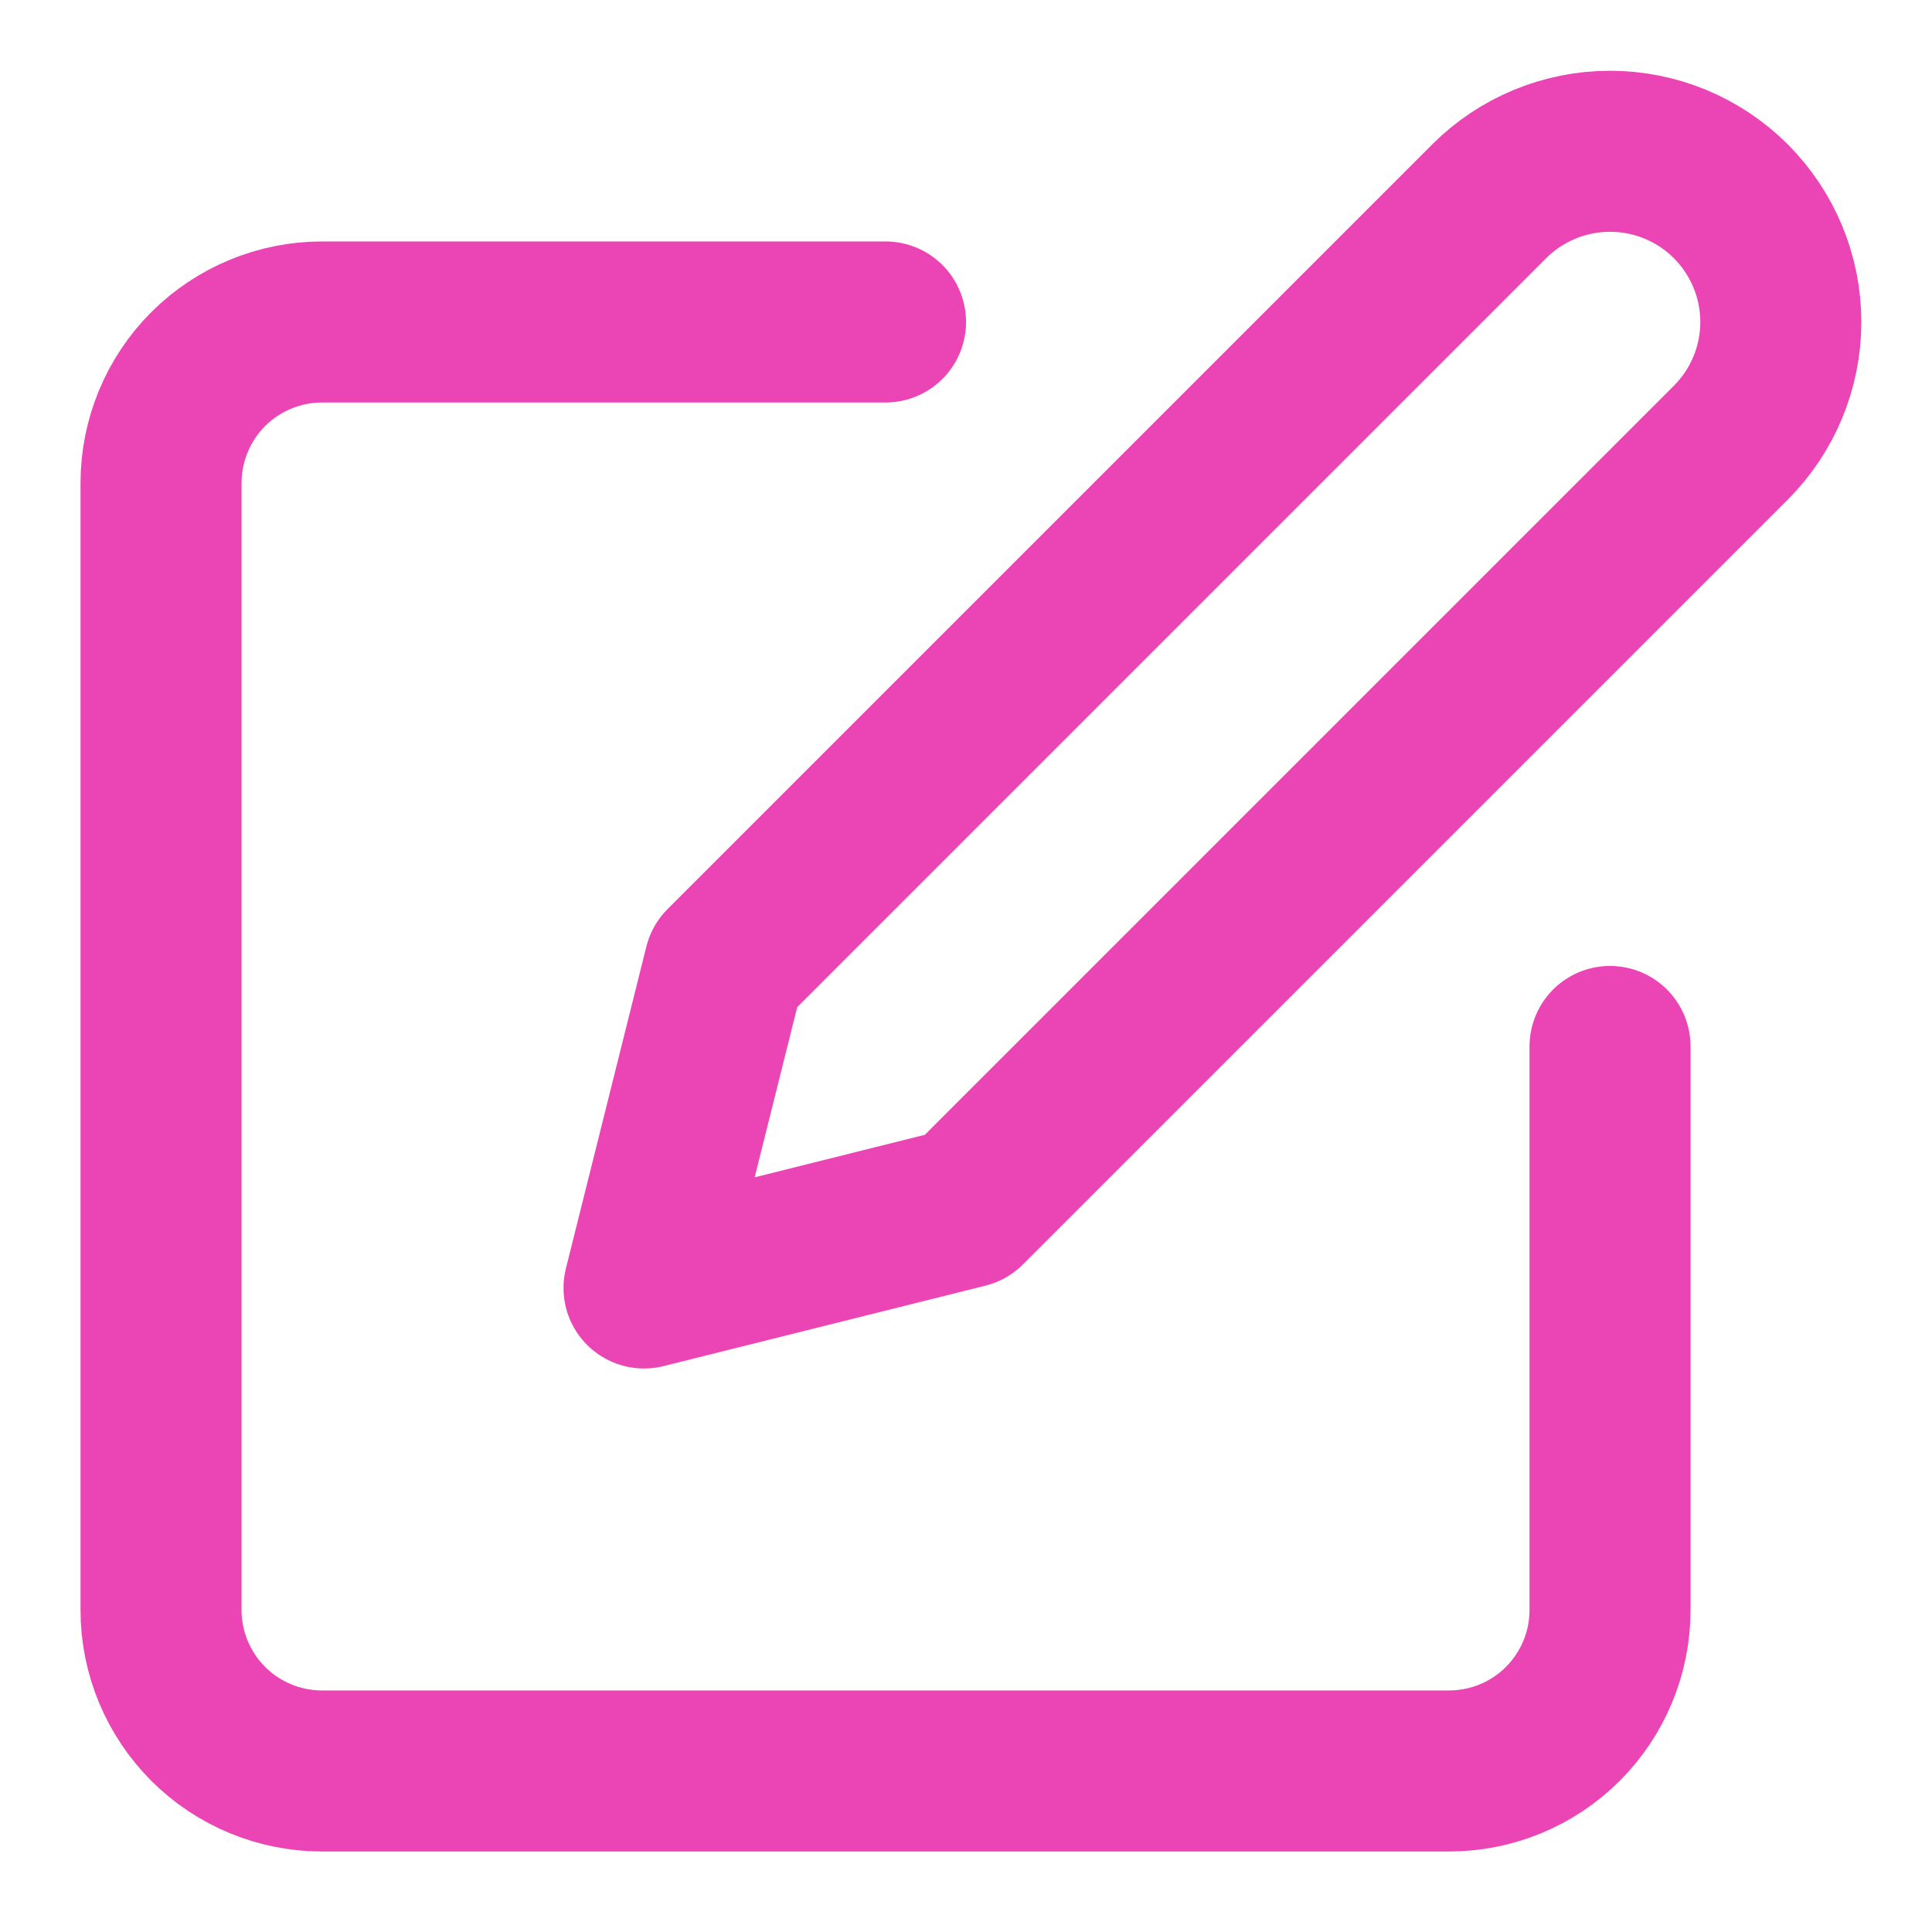
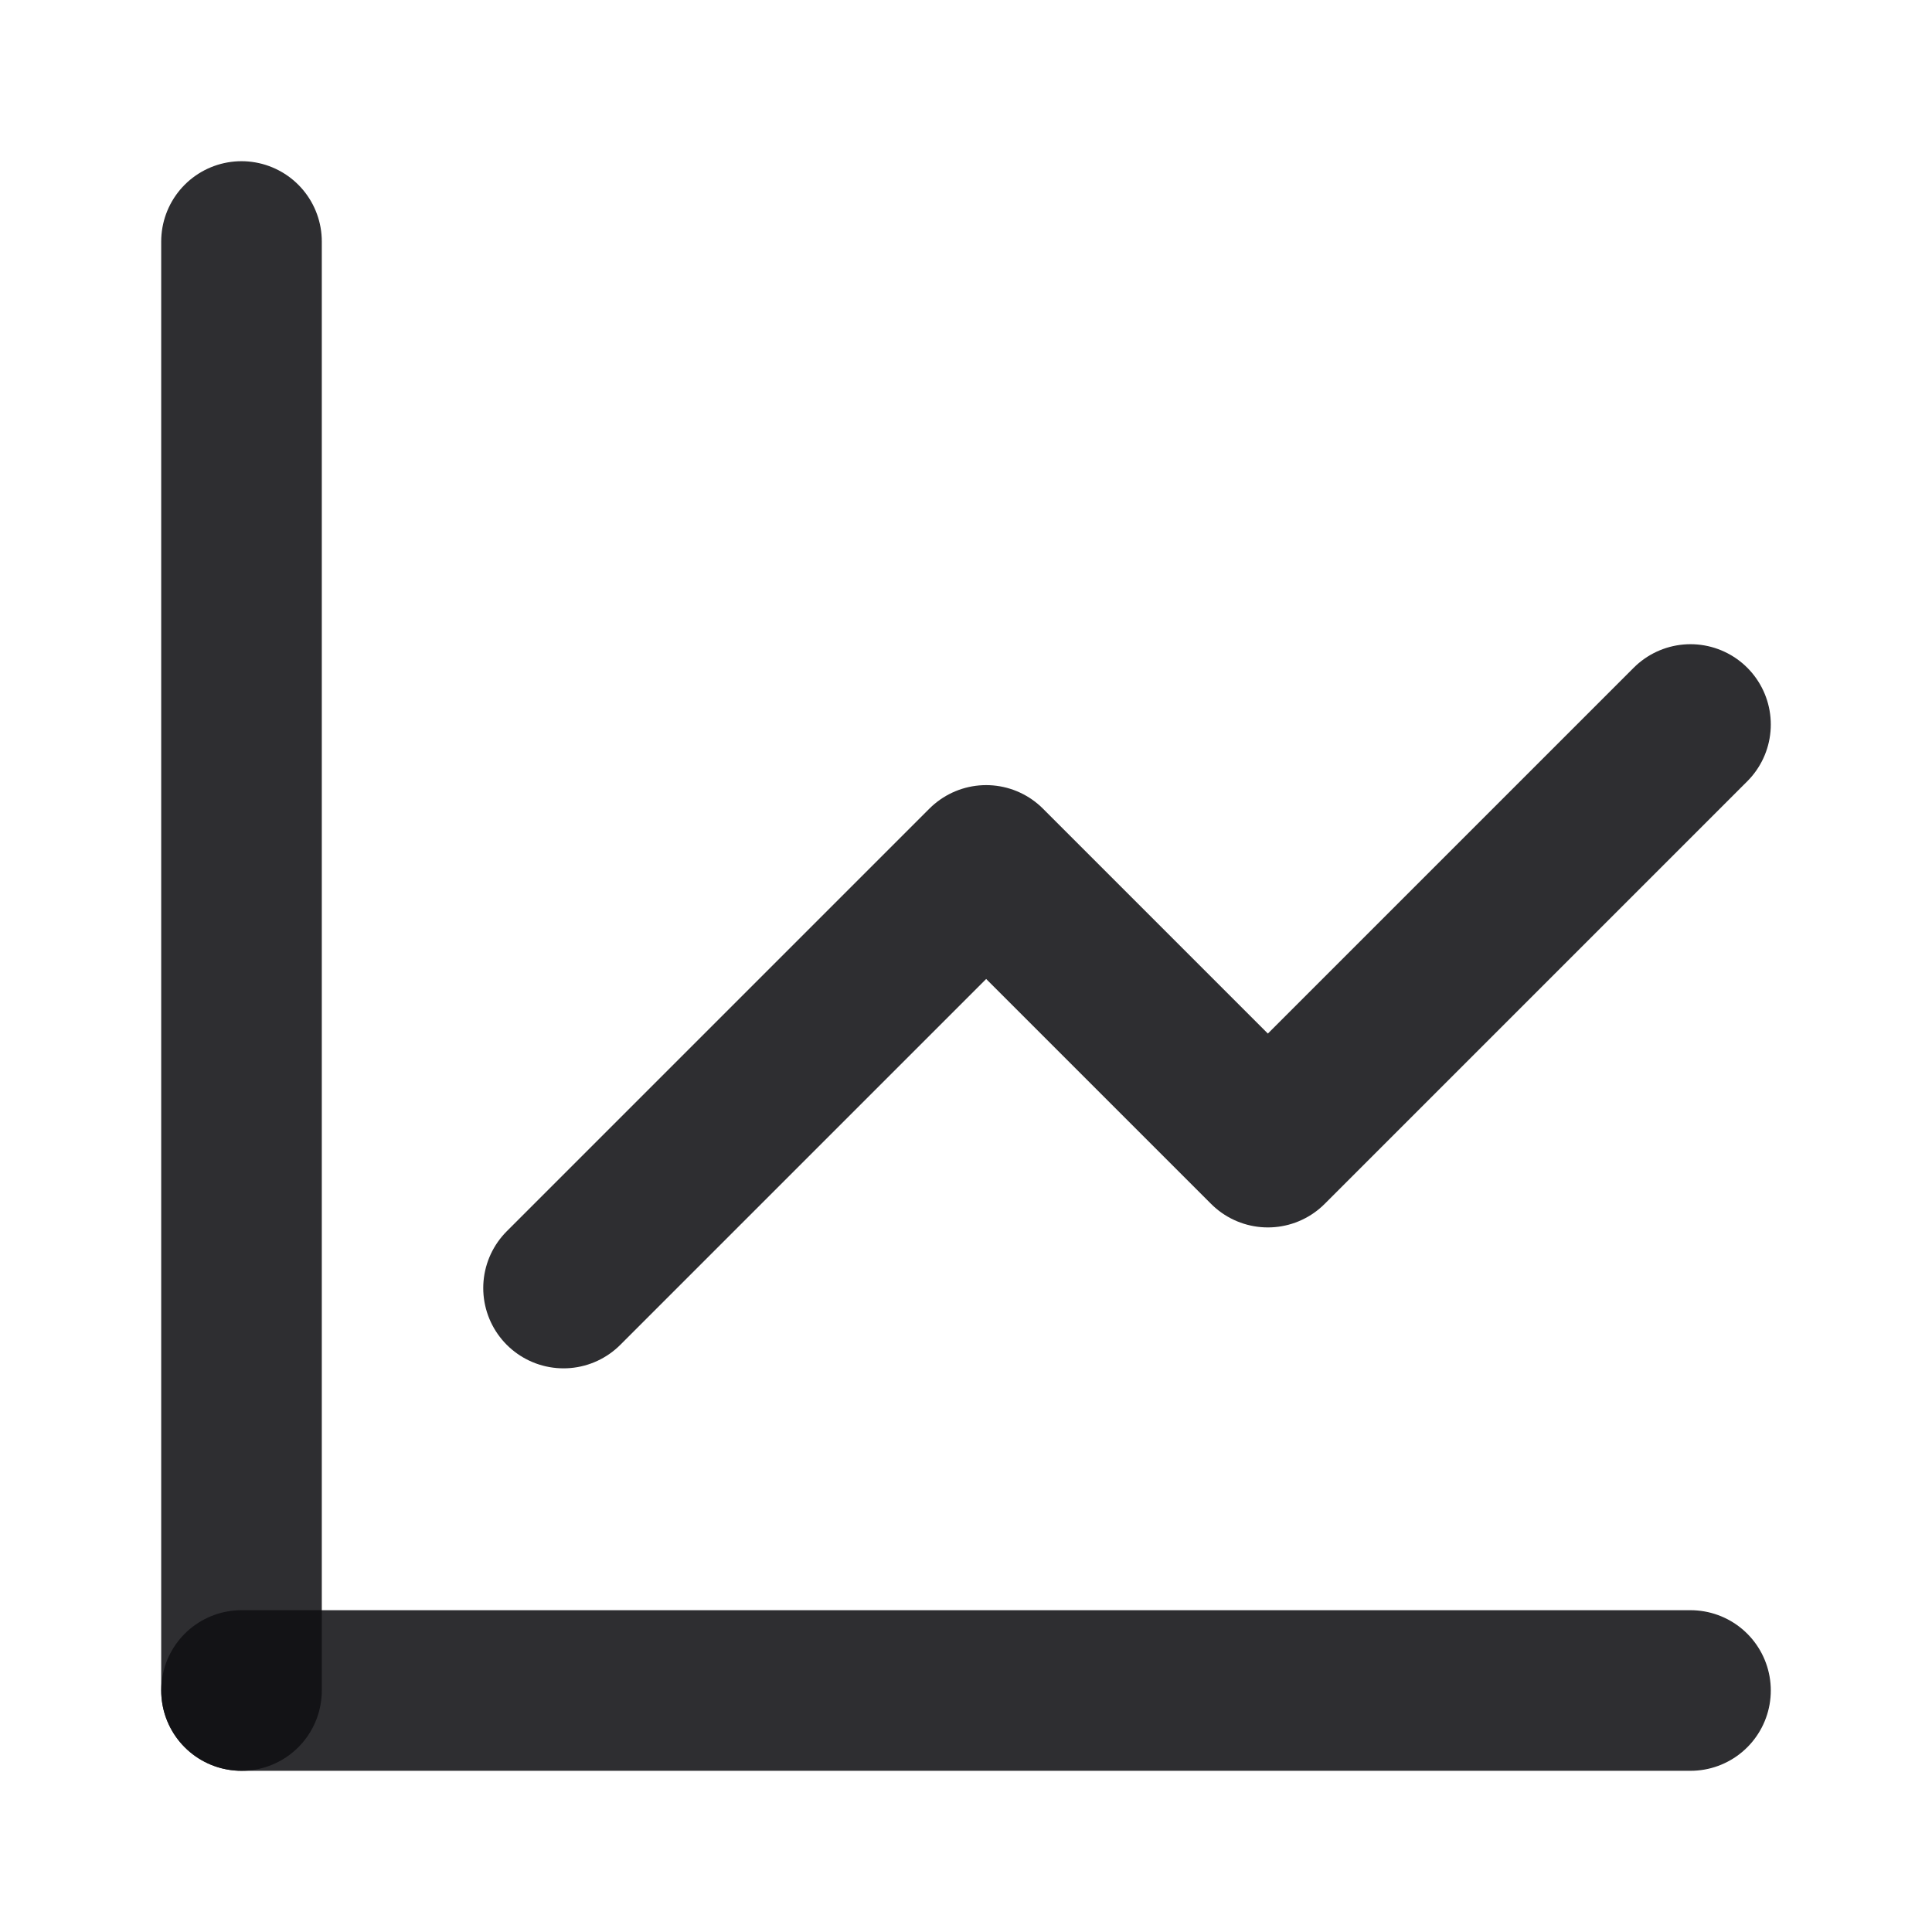
- <svg xmlns="http://www.w3.org/2000/svg" width="20" height="20" viewBox="0 0 20 20" fill="none">
-   <path d="M9.167 3.333H3.334C2.892 3.333 2.468 3.509 2.155 3.821C1.843 4.134 1.667 4.558 1.667 5V16.667C1.667 17.109 1.843 17.532 2.155 17.845C2.468 18.158 2.892 18.333 3.334 18.333H15C15.442 18.333 15.866 18.158 16.179 17.845C16.491 17.532 16.667 17.109 16.667 16.667V10.833" stroke="#EB45B5" stroke-width="1.667" stroke-linecap="round" stroke-linejoin="round" />
-   <path d="M15.417 2.083C15.748 1.752 16.198 1.566 16.667 1.566C17.136 1.566 17.585 1.752 17.917 2.083C18.248 2.415 18.435 2.864 18.435 3.333C18.435 3.802 18.248 4.252 17.917 4.583L10 12.5L6.667 13.333L7.5 10L15.417 2.083Z" stroke="#EB45B5" stroke-width="1.667" stroke-linecap="round" stroke-linejoin="round" />
+ <svg xmlns="http://www.w3.org/2000/svg" width="16" height="16" viewBox="0 0 16 16" fill="none">
+   <path d="M2 2V14" stroke="#0F1013" stroke-opacity="0.87" stroke-width="1.33" stroke-linecap="round" stroke-linejoin="round" />
+   <path d="M14 14H2" stroke="#0F1013" stroke-opacity="0.87" stroke-width="1.33" stroke-linecap="round" stroke-linejoin="round" />
+   <path d="M4.667 10.667L8.167 7.167L10.5 9.5L14 6" stroke="#0F1013" stroke-opacity="0.87" stroke-width="1.33" stroke-linecap="round" stroke-linejoin="round" />
</svg>
